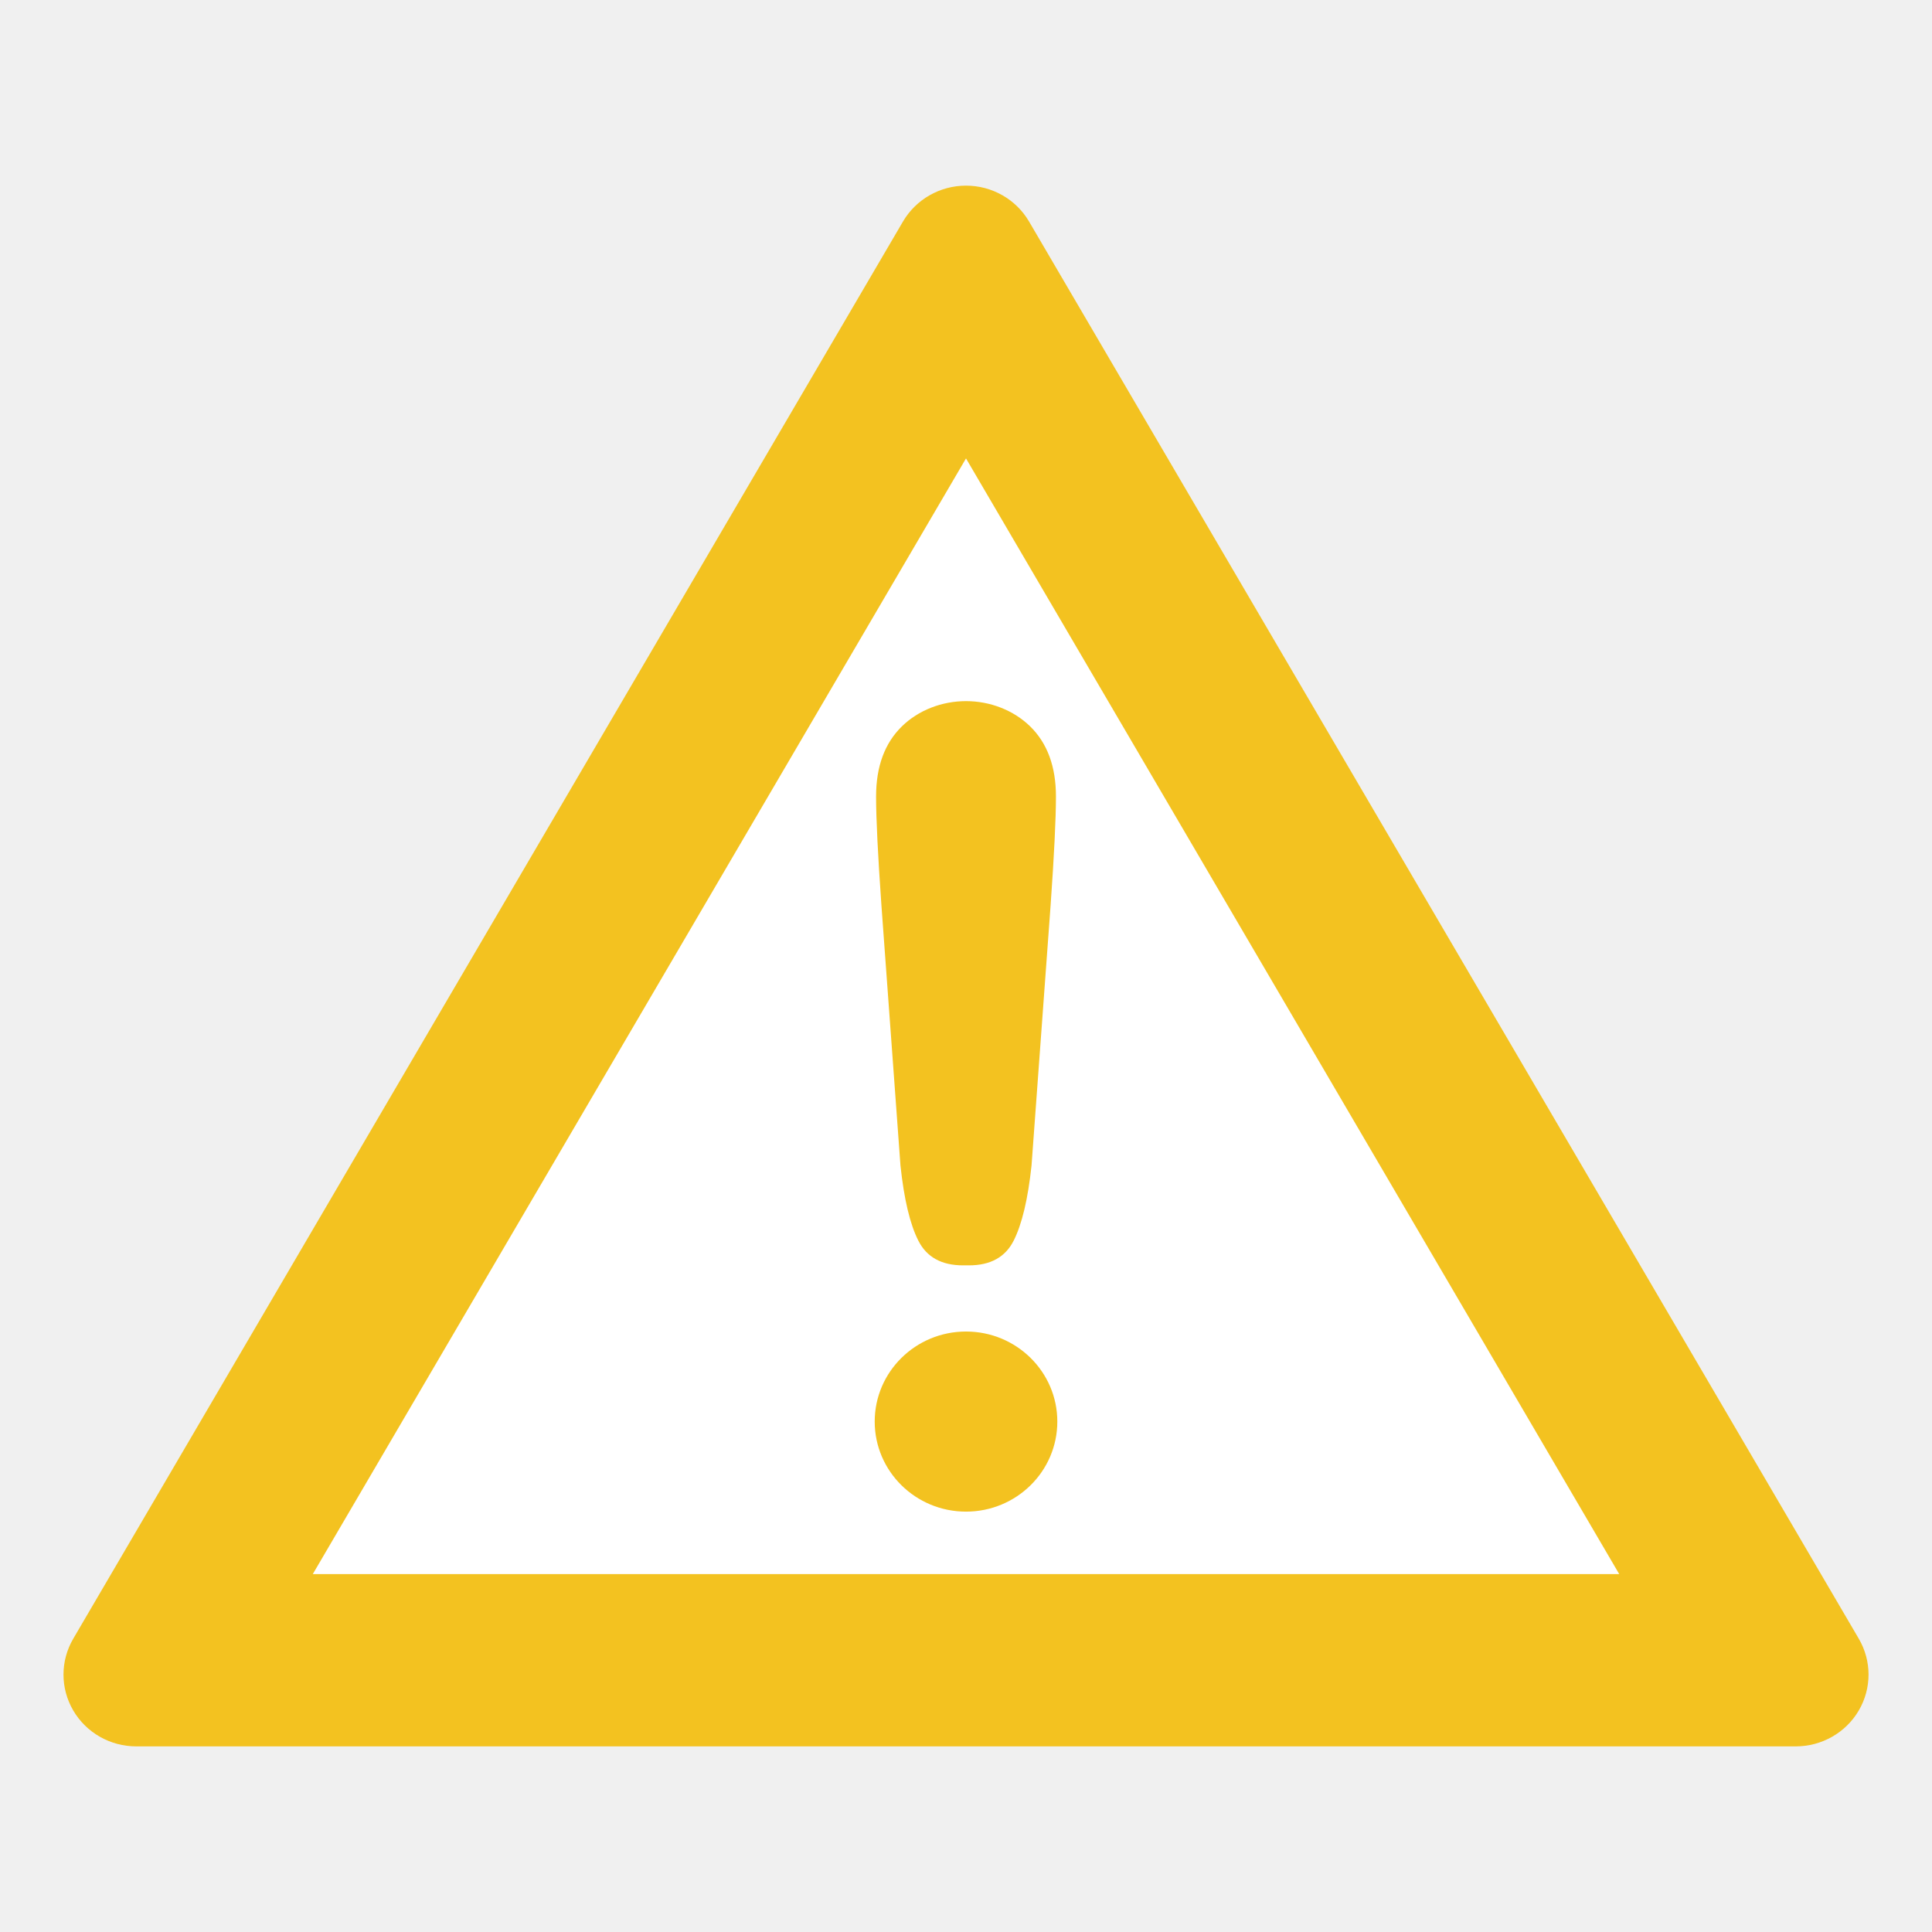
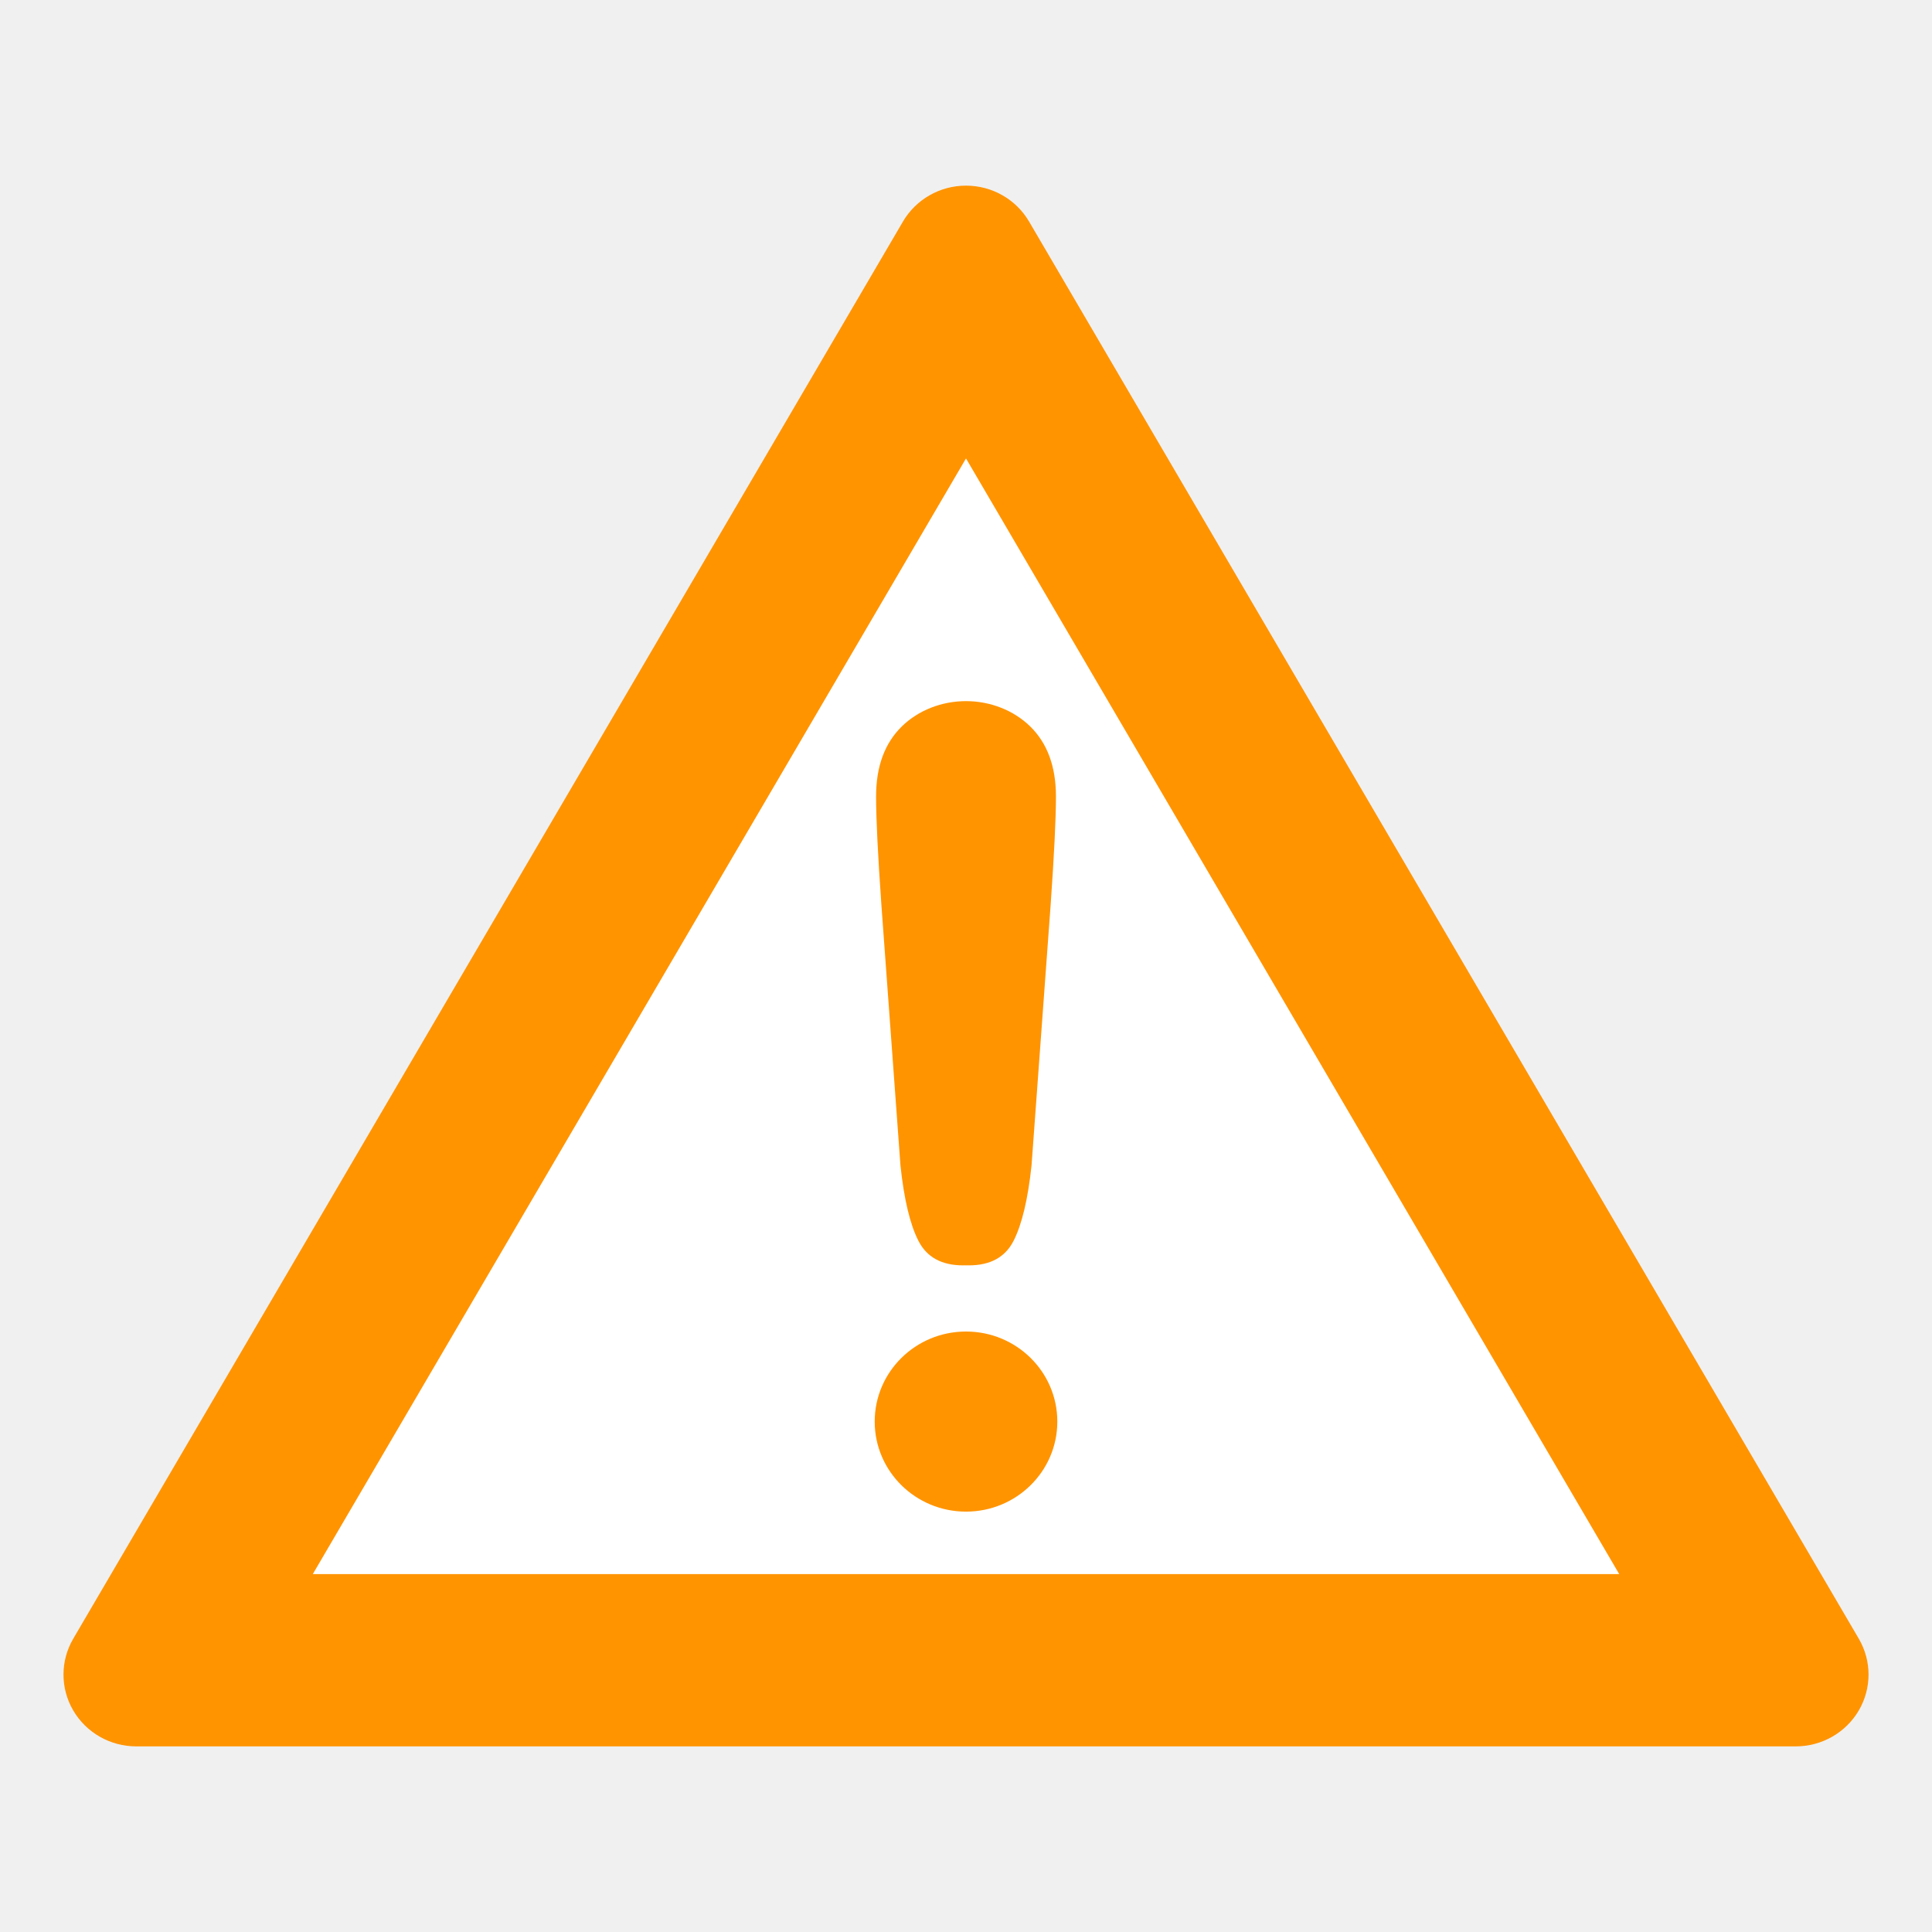
<svg xmlns="http://www.w3.org/2000/svg" width="256" height="256" viewBox="0 0 67.733 67.733" version="1.1" id="svg4491">
  <defs id="defs4485" />
  <g id="layer1" transform="translate(0,-229.2666)">
-     <path d="m 65.166,286.717 -29.089,-49.684 c -0.456,-0.779 -1.298,-1.258 -2.21,-1.258 -0.912,0 -1.754,0.48 -2.21,1.258 l -29.089,49.684 c -0.456,0.779 -0.456,1.738 0,2.517 0.456,0.779 1.298,1.258 2.21,1.258 h 58.178 c 0.912,0 1.754,-0.48 2.21,-1.258 0.456,-0.779 0.456,-1.738 0,-2.517 z" style="fill:#f3c220;fill-opacity:1;stroke-width:0.103" id="path2231" />
+     <path d="m 65.166,286.717 -29.089,-49.684 c -0.456,-0.779 -1.298,-1.258 -2.21,-1.258 -0.912,0 -1.754,0.48 -2.21,1.258 l -29.089,49.684 c -0.456,0.779 -0.456,1.738 0,2.517 0.456,0.779 1.298,1.258 2.21,1.258 h 58.178 c 0.912,0 1.754,-0.48 2.21,-1.258 0.456,-0.779 0.456,-1.738 0,-2.517 z" style="fill:#ff9400;fill-opacity:1;stroke-width:0.103" id="path2231" />
    <polygon points="313.938,101.892 93.977,482.877 533.902,482.877 " style="fill:#ffffff" id="polygon2233" transform="matrix(0.1041102,0,0,0.1026637,1.182459,234.8777)" />
-     <path d="m 31.569,270.128 c 0.125,1.179 0.334,2.058 0.627,2.635 0.292,0.577 0.814,0.865 1.566,0.865 0.035,0 0.174,0 0.209,0 0.752,0 1.274,-0.288 1.566,-0.865 0.292,-0.577 0.501,-1.455 0.627,-2.635 l 0.668,-9.112 c 0.125,-1.775 0.188,-3.05 0.188,-3.824 0,-1.052 -0.303,-1.874 -0.908,-2.463 -0.576,-0.56 -1.394,-0.882 -2.245,-0.882 -0.851,0 -1.67,0.321 -2.245,0.882 -0.606,0.59 -0.908,1.411 -0.908,2.463 0,0.774 0.063,2.048 0.188,3.824 z" id="path2235" style="fill:#f3c220;fill-opacity:1;stroke-width:0.103" />
-     <ellipse cx="33.867" cy="279.105" id="circle2237" rx="3.201" ry="3.157" style="fill:#f3c220;fill-opacity:1;stroke-width:0.103" />
+     <path d="m 31.569,270.128 c 0.125,1.179 0.334,2.058 0.627,2.635 0.292,0.577 0.814,0.865 1.566,0.865 0.035,0 0.174,0 0.209,0 0.752,0 1.274,-0.288 1.566,-0.865 0.292,-0.577 0.501,-1.455 0.627,-2.635 l 0.668,-9.112 c 0.125,-1.775 0.188,-3.05 0.188,-3.824 0,-1.052 -0.303,-1.874 -0.908,-2.463 -0.576,-0.56 -1.394,-0.882 -2.245,-0.882 -0.851,0 -1.67,0.321 -2.245,0.882 -0.606,0.59 -0.908,1.411 -0.908,2.463 0,0.774 0.063,2.048 0.188,3.824 z" id="path2235" style="fill:#ff9400;fill-opacity:1;stroke-width:0.103" />
+     <ellipse cx="33.867" cy="279.105" id="circle2237" rx="3.201" ry="3.157" style="fill:#ff9400;fill-opacity:1;stroke-width:0.103" />
  </g>
</svg>
